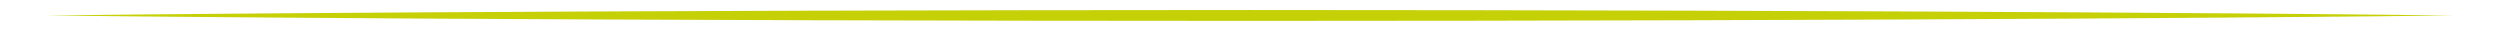
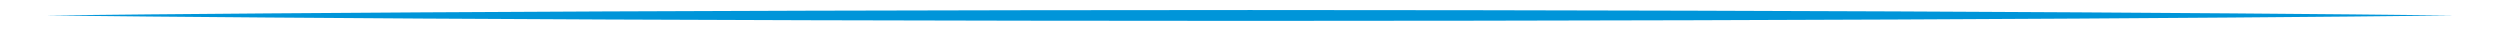
<svg xmlns="http://www.w3.org/2000/svg" version="1.1" id="Capa_1" x="0px" y="0px" width="1841.908px" height="22.779px" viewBox="0 0 1841.908 22.779" enable-background="new 0 0 1841.908 22.779" xml:space="preserve">
  <g>
-     <path fill="#C5D006" d="M33.749,11.389c0,0,27.725-0.288,76.244-0.792c24.26-0.203,53.718-0.449,87.508-0.731   c33.79-0.227,71.912-0.484,113.5-0.763c41.588-0.213,86.642-0.444,134.294-0.689c47.653-0.171,97.904-0.352,149.889-0.538   c51.985-0.112,105.702-0.228,160.286-0.345c54.584-0.046,110.034-0.093,165.485-0.139c55.45,0.045,110.9,0.091,165.484,0.135   c54.584,0.116,108.302,0.229,160.286,0.34c51.984,0.186,102.236,0.366,149.89,0.537c47.652,0.245,92.705,0.476,134.293,0.689   c41.588,0.281,79.71,0.538,113.5,0.766c33.79,0.284,63.248,0.531,87.508,0.735c48.519,0.506,76.244,0.796,76.244,0.796   s-27.726,0.29-76.244,0.796c-24.26,0.204-53.718,0.451-87.508,0.734c-33.79,0.229-71.912,0.485-113.5,0.767   c-41.588,0.213-86.641,0.444-134.293,0.689c-47.653,0.17-97.905,0.35-149.89,0.536c-51.984,0.11-105.702,0.224-160.286,0.34   c-54.584,0.045-110.034,0.09-165.484,0.136c-55.451-0.047-110.901-0.094-165.485-0.14c-54.584-0.117-108.301-0.233-160.286-0.345   c-51.985-0.188-102.236-0.367-149.889-0.539C397.642,14.12,352.588,13.889,311,13.676c-41.587-0.279-79.709-0.536-113.5-0.764   c-33.79-0.282-63.248-0.528-87.508-0.731C61.474,11.677,33.749,11.389,33.749,11.389z" />
+     <path fill="#0095D9" d="M33.749,11.389c0,0,27.725-0.288,76.244-0.792c24.26-0.203,53.718-0.449,87.508-0.731   c33.79-0.227,71.912-0.484,113.5-0.763c41.588-0.213,86.642-0.444,134.294-0.689c47.653-0.171,97.904-0.352,149.889-0.538   c51.985-0.111,105.702-0.228,160.286-0.345c54.584-0.046,110.034-0.093,165.485-0.139c55.45,0.045,110.9,0.091,165.484,0.135   c54.584,0.116,108.302,0.229,160.285,0.34c51.984,0.186,102.236,0.366,149.891,0.537c47.651,0.245,92.705,0.476,134.293,0.688   c41.588,0.281,79.71,0.538,113.5,0.767c33.79,0.284,63.248,0.531,87.508,0.734c48.52,0.507,76.244,0.797,76.244,0.797   s-27.727,0.29-76.244,0.796c-24.26,0.204-53.718,0.451-87.508,0.733c-33.79,0.229-71.912,0.485-113.5,0.768   c-41.588,0.213-86.642,0.443-134.293,0.688c-47.653,0.17-97.905,0.351-149.891,0.536c-51.983,0.11-105.701,0.224-160.285,0.34   c-54.584,0.045-110.034,0.09-165.484,0.137c-55.451-0.048-110.901-0.095-165.485-0.141c-54.584-0.117-108.301-0.232-160.286-0.345   c-51.984-0.188-102.235-0.367-149.889-0.539C397.642,14.12,352.588,13.889,311,13.676c-41.587-0.278-79.709-0.535-113.5-0.764   c-33.79-0.282-63.248-0.528-87.508-0.73C61.474,11.677,33.749,11.389,33.749,11.389z" />
  </g>
</svg>
